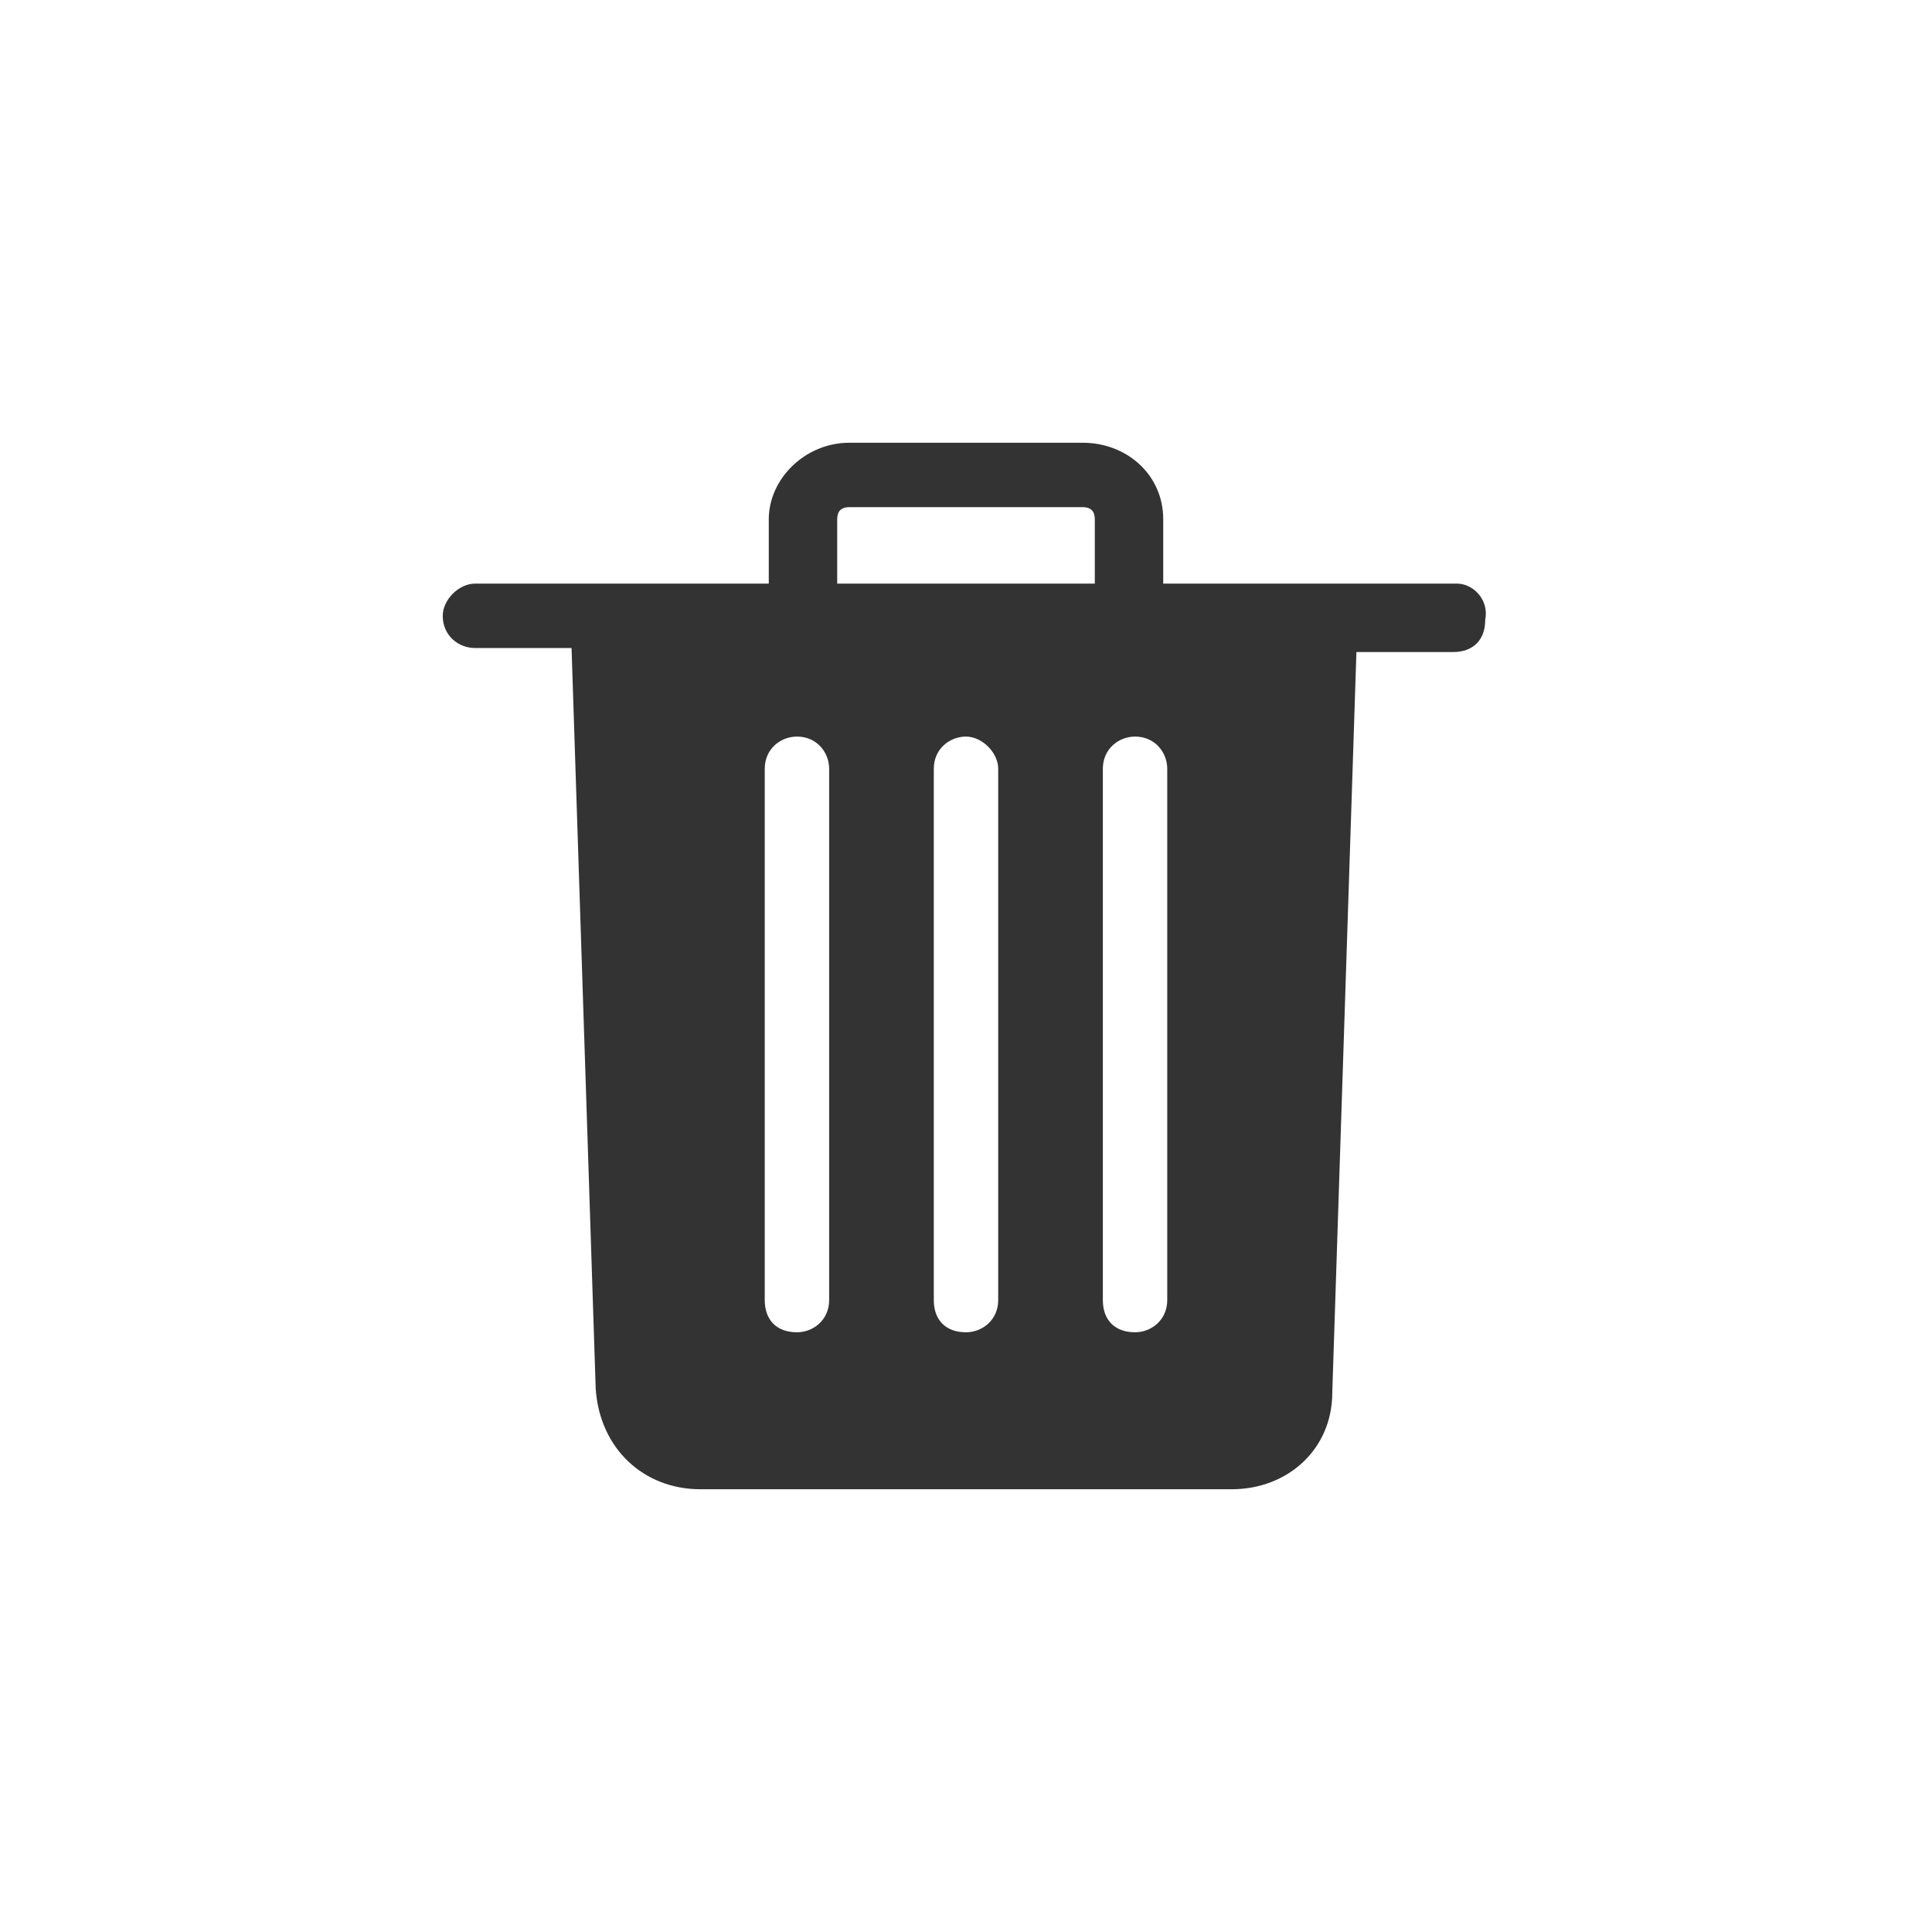
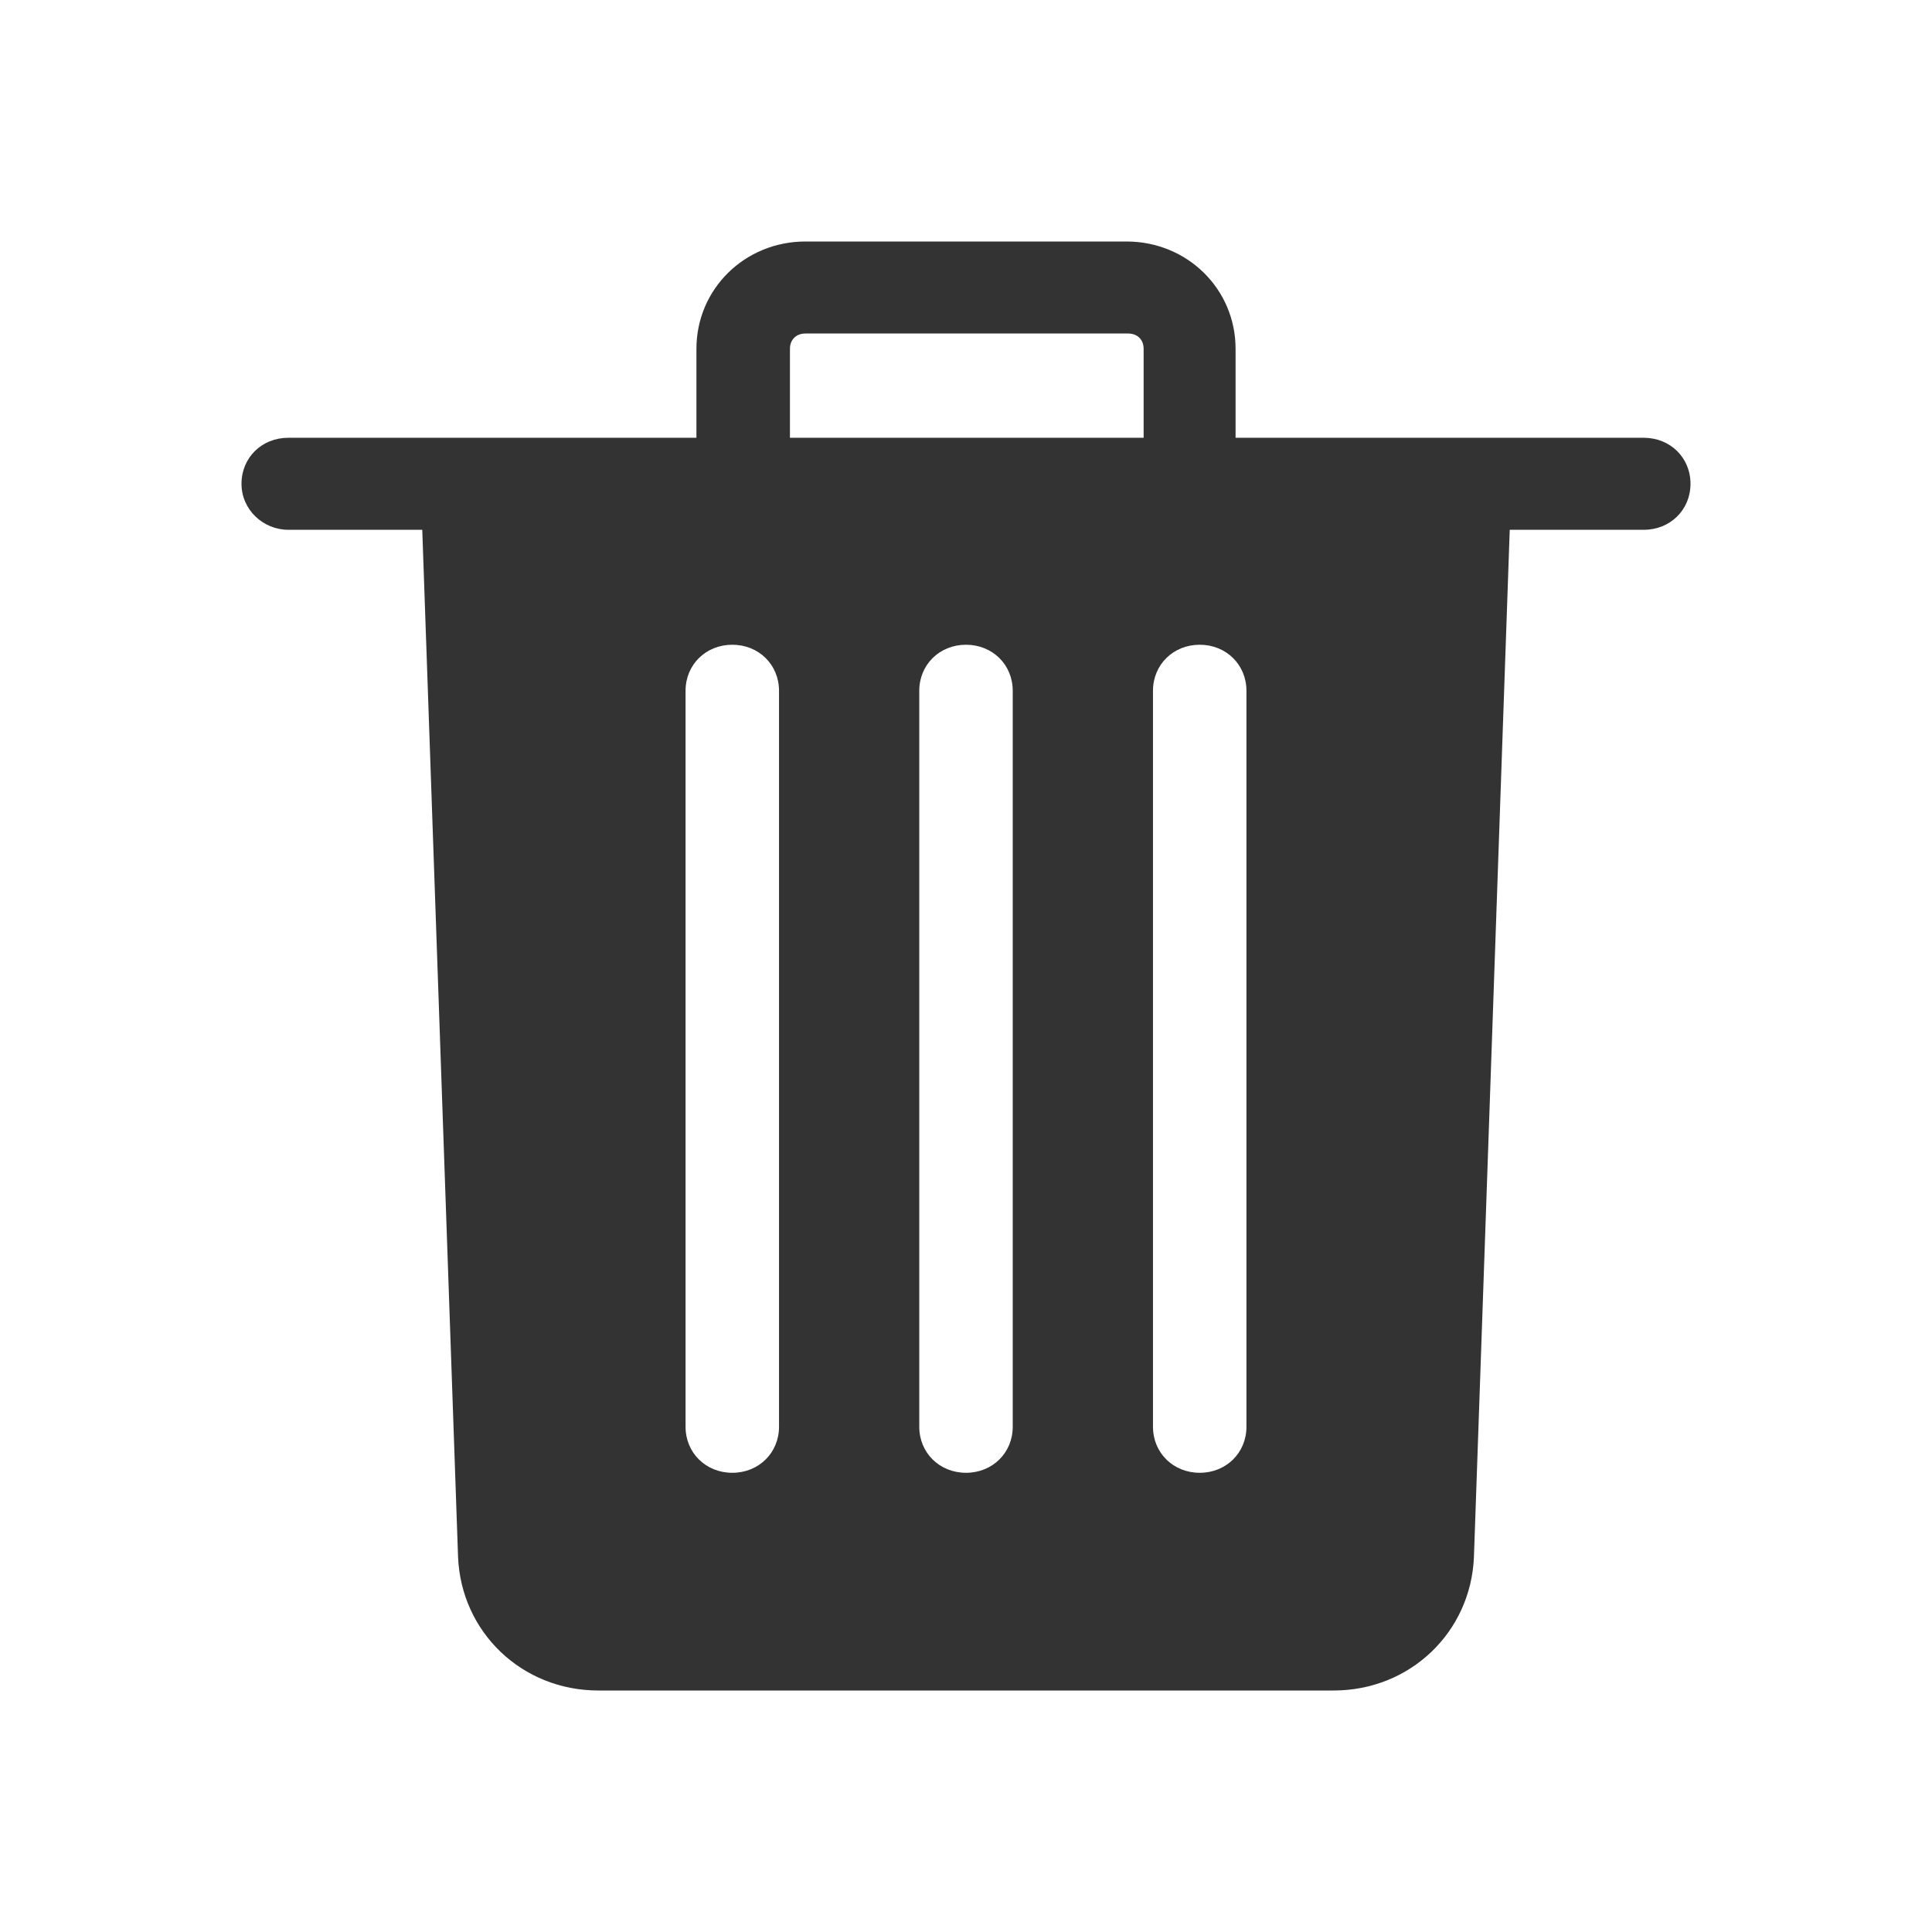
- <svg xmlns="http://www.w3.org/2000/svg" version="1.1" id="action-trash-can-Layer_1" x="0px" y="0px" viewBox="0 0 48 48" style="enable-background:new 0 0 48 48;" xml:space="preserve">
-   <path id="action-trash-can-a_1_" style="fill:#333333;" d="M29,32.3c0,0.5-0.4,0.8-0.8,0.8c-0.5,0-0.8-0.3-0.8-0.8V19.1  c0-0.5,0.4-0.8,0.8-0.8c0.5,0,0.8,0.4,0.8,0.8V32.3z M27.2,14.5h-6.4v-1.6c0-0.2,0.1-0.3,0.3-0.3h5.8c0.2,0,0.3,0.1,0.3,0.3V14.5z   M24.8,32.3c0,0.5-0.4,0.8-0.8,0.8c-0.5,0-0.8-0.3-0.8-0.8V19.1c0-0.5,0.4-0.8,0.8-0.8c0.4,0,0.8,0.4,0.8,0.8V32.3z M20.6,32.3  c0,0.5-0.4,0.8-0.8,0.8c-0.5,0-0.8-0.3-0.8-0.8V19.1c0-0.5,0.4-0.8,0.8-0.8c0.5,0,0.8,0.4,0.8,0.8V32.3z M36.2,14.5h-7.3v-1.6  c0-1.1-0.9-1.9-2-1.9h-5.8c-1.1,0-2,0.9-2,1.9v1.6h-7.3c-0.4,0-0.8,0.4-0.8,0.8c0,0.5,0.4,0.8,0.8,0.8h2.4l0.6,18.4  C14.9,36,16,37,17.4,37h13.2c1.4,0,2.5-1,2.5-2.4l0.6-18.4h2.4c0.5,0,0.8-0.3,0.8-0.8C37,14.9,36.6,14.5,36.2,14.5z" />
+ <svg xmlns="http://www.w3.org/2000/svg" xmlns:xlink="http://www.w3.org/1999/xlink" width="32" height="32" viewBox="0 0 32 32">
+   <defs>
+     <path id="trash-can-a" d="M16.645,19.632 C16.645,20.063 16.31,20.394 15.871,20.394 C15.432,20.394 15.097,20.063 15.097,19.632 L15.097,7.441 C15.097,7.01 15.432,6.679 15.871,6.679 C16.31,6.679 16.645,7.01 16.645,7.441 L16.645,19.632 Z M14.942,3.251 L9.084,3.251 L9.084,1.778 C9.084,1.625 9.187,1.524 9.342,1.524 L14.684,1.524 C14.839,1.524 14.942,1.625 14.942,1.778 L14.942,3.251 Z M12.774,19.632 C12.774,20.063 12.439,20.394 12,20.394 C11.561,20.394 11.226,20.063 11.226,19.632 L11.226,7.441 C11.226,7.01 11.561,6.679 12,6.679 C12.439,6.679 12.774,7.01 12.774,7.441 L12.774,19.632 Z M8.903,19.632 C8.903,20.063 8.568,20.394 8.129,20.394 C7.69,20.394 7.355,20.063 7.355,19.632 L7.355,7.441 C7.355,7.01 7.69,6.679 8.129,6.679 C8.568,6.679 8.903,7.01 8.903,7.441 L8.903,19.632 Z M23.226,3.251 L16.465,3.251 L16.465,1.778 C16.465,0.787 15.665,0 14.658,0 L9.342,0 C8.335,0 7.535,0.787 7.535,1.778 L7.535,3.251 L0.774,3.251 C0.335,3.251 0,3.581 0,4.013 C0,4.444 0.361,4.775 0.774,4.775 L2.994,4.775 L3.587,21.79 C3.639,23.035 4.645,24 5.91,24 L18.09,24 C19.355,24 20.361,23.035 20.413,21.79 L21.006,4.775 L23.226,4.775 C23.665,4.775 24,4.444 24,4.013 C24,3.581 23.665,3.251 23.226,3.251 L23.226,3.251 Z" />
+   </defs>
+   <g fill="none" fill-rule="evenodd" transform="translate(4 4)">
+     <use fill="#333" xlink:href="#trash-can-a" />
+   </g>
</svg>
